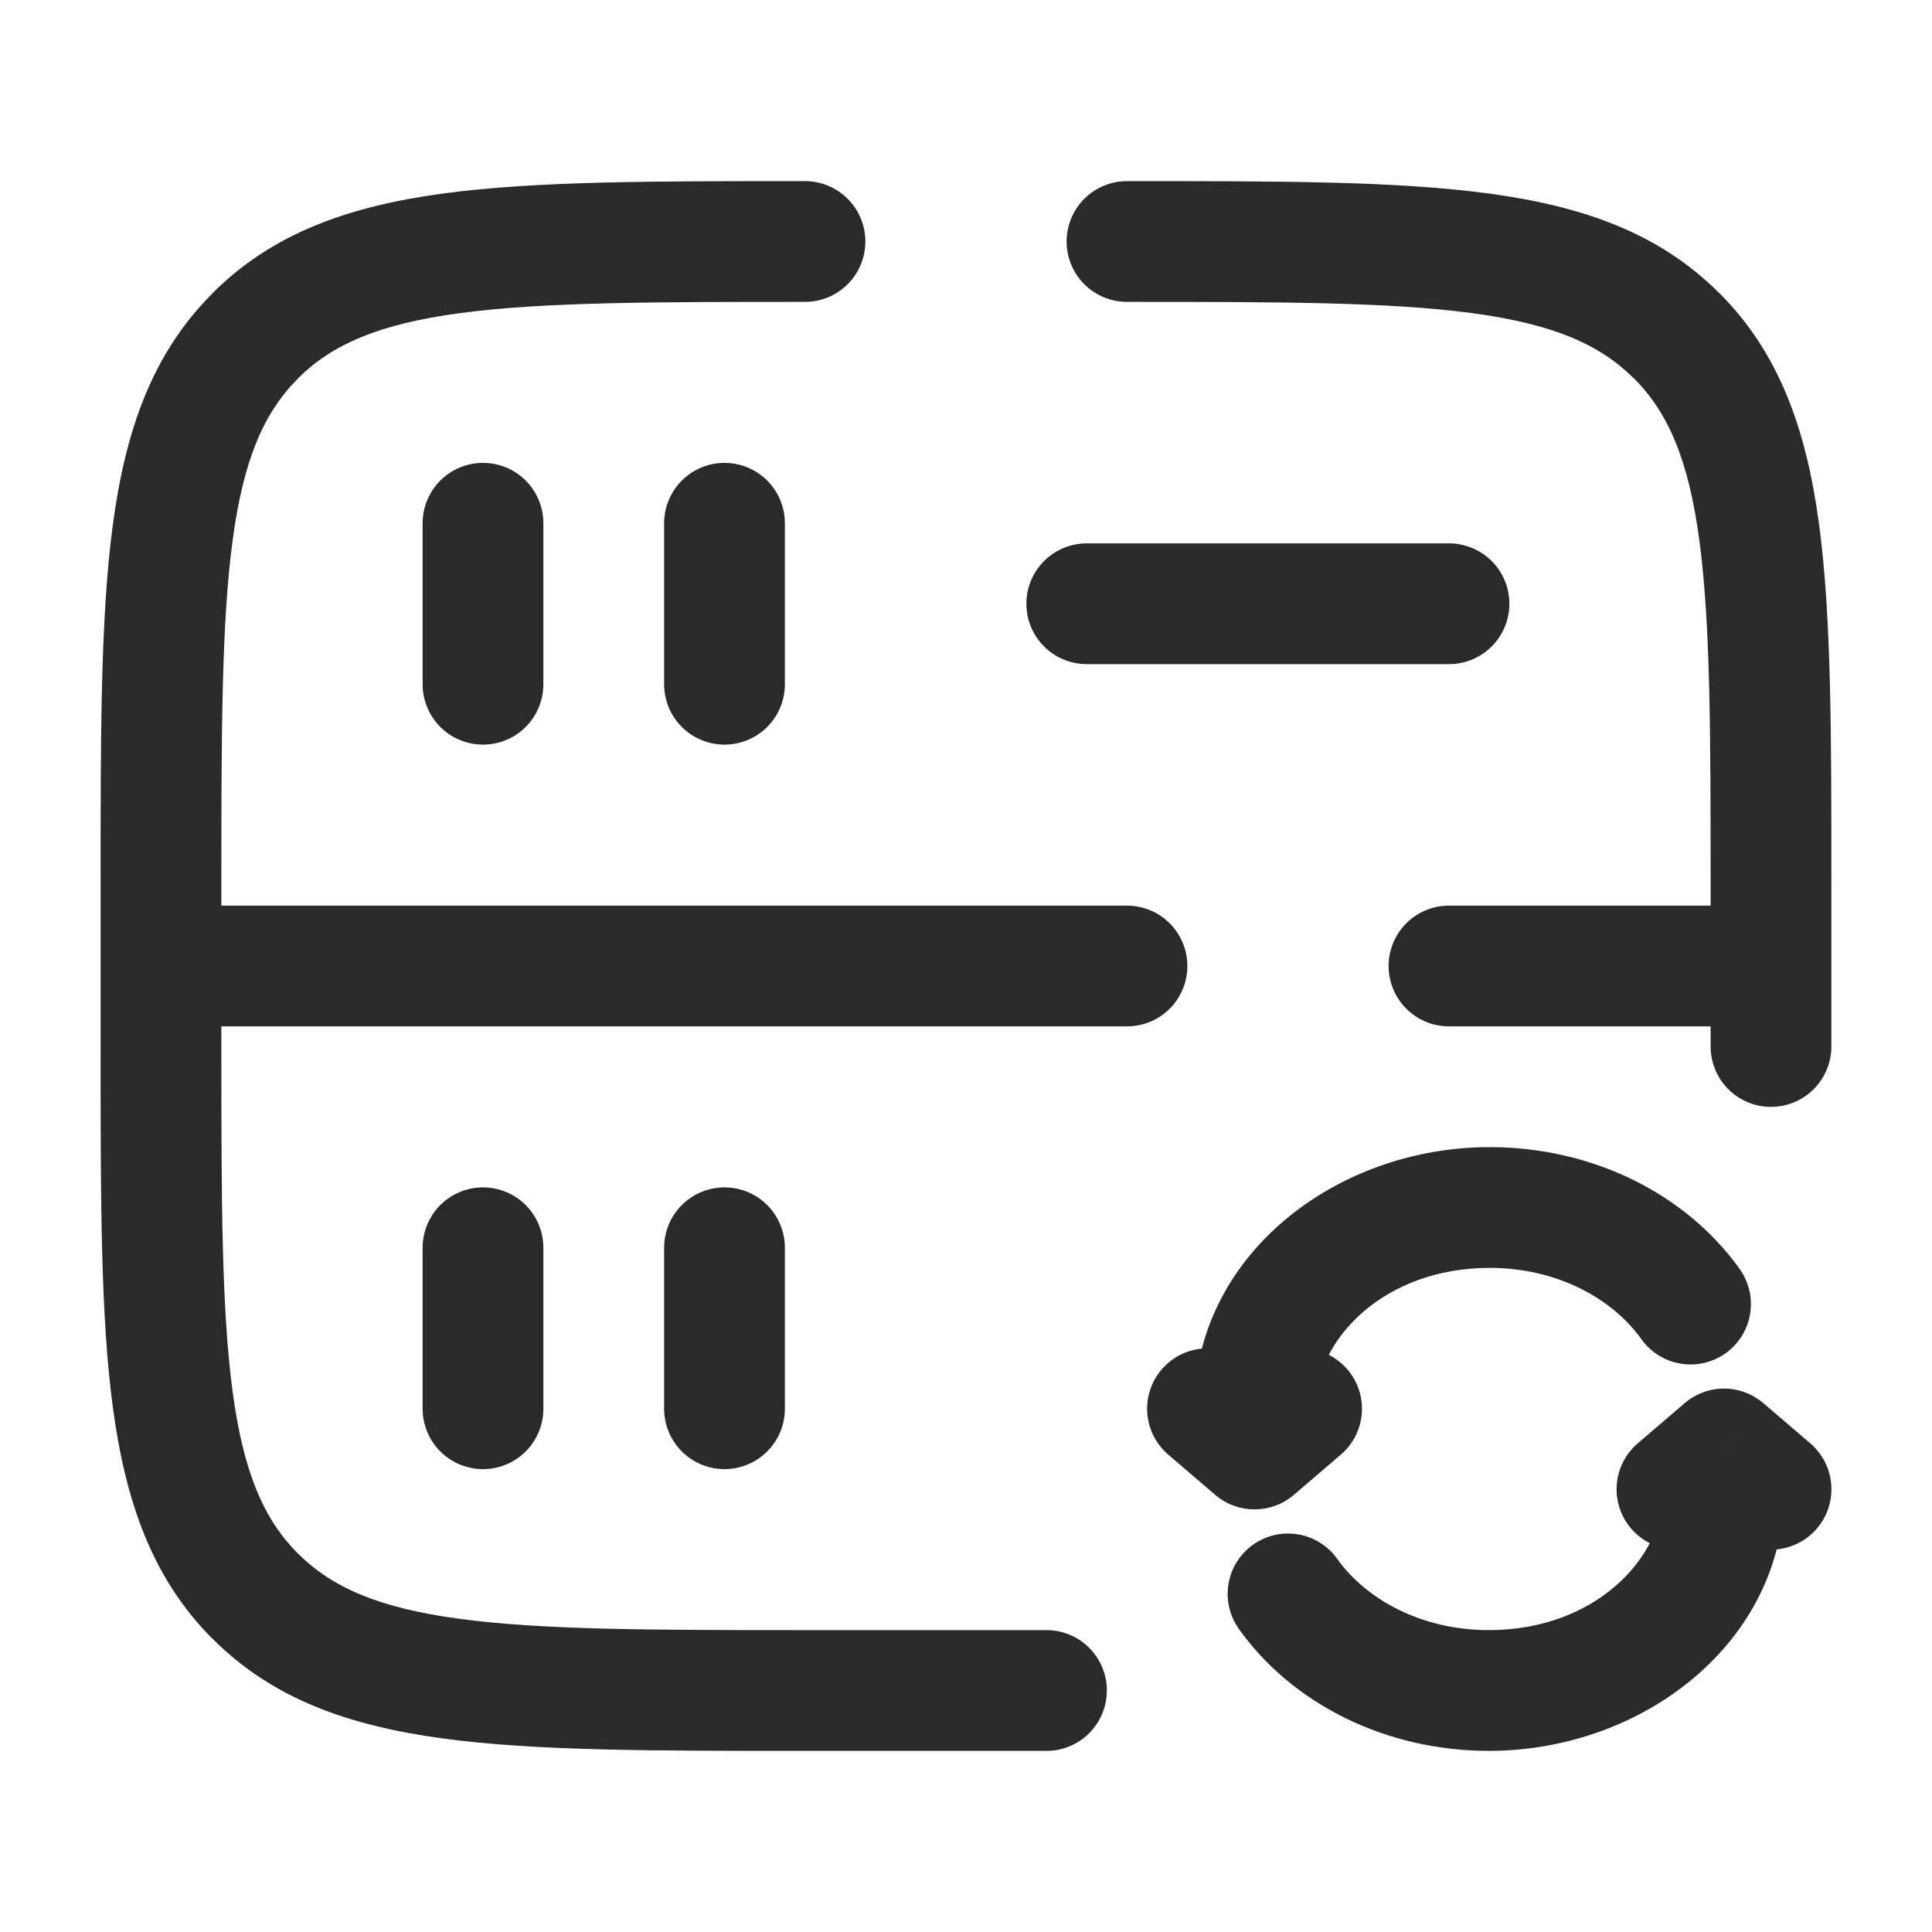
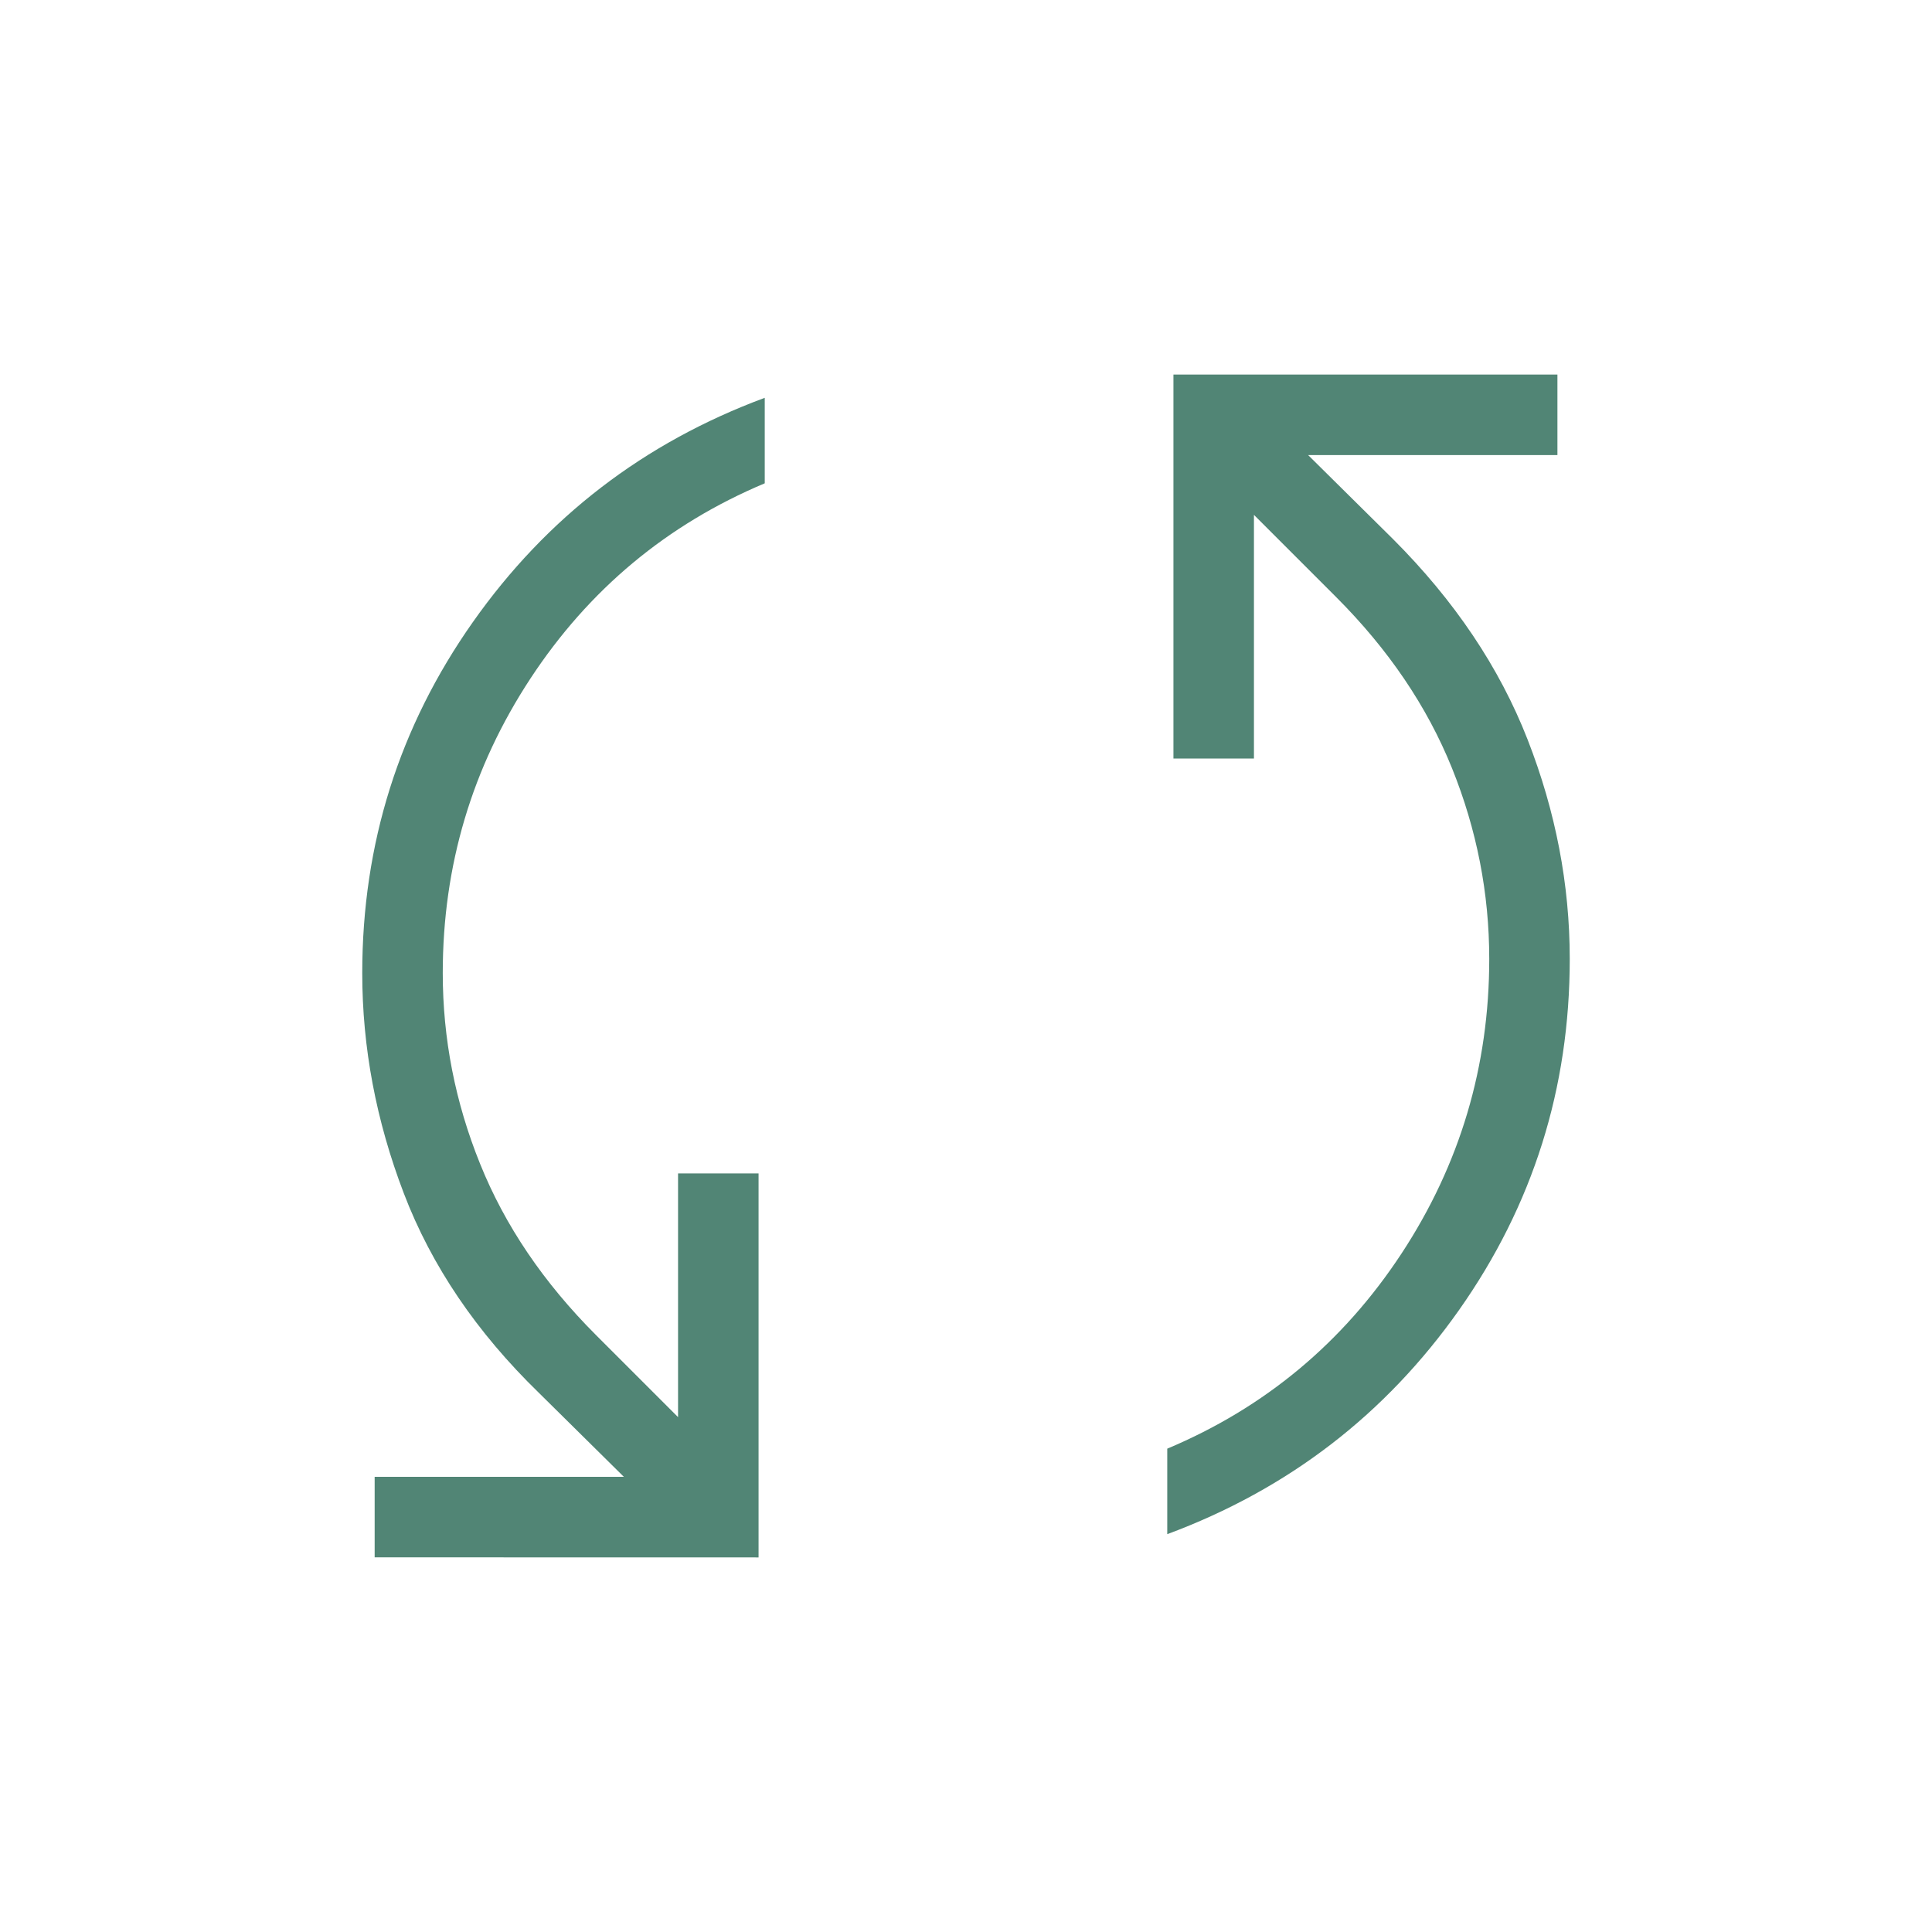
- <svg xmlns="http://www.w3.org/2000/svg" width="80" height="80" viewBox="0 0 80 80" fill="none">
-   <path d="M33.333 12.5C33.996 12.5 34.632 12.237 35.1 11.768C35.569 11.299 35.833 10.663 35.833 10C35.833 9.337 35.569 8.701 35.1 8.232C34.632 7.763 33.996 7.5 33.333 7.5V12.5ZM46.666 7.5C46.003 7.5 45.367 7.763 44.898 8.232C44.429 8.701 44.166 9.337 44.166 10C44.166 10.663 44.429 11.299 44.898 11.768C45.367 12.237 46.003 12.5 46.666 12.5V7.5ZM43.333 72.5C43.996 72.5 44.632 72.237 45.1 71.768C45.569 71.299 45.833 70.663 45.833 70C45.833 69.337 45.569 68.701 45.1 68.232C44.632 67.763 43.996 67.5 43.333 67.5V72.5ZM70.833 43.333C70.833 43.996 71.096 44.632 71.565 45.101C72.034 45.57 72.67 45.833 73.333 45.833C73.996 45.833 74.632 45.57 75.1 45.101C75.569 44.632 75.833 43.996 75.833 43.333H70.833ZM46.666 42.5C47.329 42.5 47.965 42.237 48.434 41.768C48.903 41.299 49.166 40.663 49.166 40C49.166 39.337 48.903 38.701 48.434 38.232C47.965 37.763 47.329 37.5 46.666 37.5V42.5ZM59.999 37.5C59.336 37.5 58.7 37.763 58.232 38.232C57.763 38.701 57.499 39.337 57.499 40C57.499 40.663 57.763 41.299 58.232 41.768C58.7 42.237 59.336 42.5 59.999 42.5V37.5ZM9.166 43.333V40H4.166V43.333H9.166ZM9.166 40V36.667H4.166V40H9.166ZM43.333 67.5H33.333V72.5H43.333V67.5ZM70.833 36.667V40H75.833V36.667H70.833ZM4.166 43.333C4.166 49.547 4.159 54.46 4.676 58.297C5.203 62.203 6.309 65.367 8.803 67.863L12.336 64.33C10.929 62.917 10.083 60.983 9.633 57.63C9.173 54.207 9.166 49.69 9.166 43.333H4.166ZM33.333 67.5C26.976 67.5 22.463 67.493 19.033 67.033C15.683 66.583 13.749 65.737 12.339 64.327L8.806 67.86C11.299 70.36 14.463 71.463 18.369 71.99C22.203 72.507 27.119 72.5 33.333 72.5V67.5ZM46.666 12.5C53.023 12.5 57.539 12.507 60.966 12.967C64.316 13.417 66.249 14.263 67.659 15.673L71.193 12.14C68.699 9.64 65.536 8.537 61.629 8.01C57.796 7.493 52.879 7.5 46.666 7.5V12.5ZM75.833 36.667C75.833 30.453 75.839 25.54 75.323 21.703C74.796 17.797 73.689 14.633 71.196 12.137L67.663 15.67C69.069 17.083 69.916 19.017 70.366 22.37C70.826 25.797 70.833 30.31 70.833 36.667H75.833ZM33.333 7.5C27.119 7.5 22.206 7.493 18.369 8.01C14.463 8.537 11.299 9.643 8.803 12.137L12.336 15.67C13.749 14.263 15.683 13.417 19.036 12.967C22.463 12.507 26.976 12.5 33.333 12.5V7.5ZM9.166 36.667C9.166 30.31 9.173 25.797 9.633 22.367C10.083 19.017 10.929 17.083 12.339 15.673L8.806 12.14C6.306 14.633 5.203 17.797 4.676 21.703C4.159 25.537 4.166 30.453 4.166 36.667H9.166ZM70.833 40V43.333H75.833V40H70.833ZM6.666 42.5H46.666V37.5H6.666V42.5ZM59.999 42.5H73.333V37.5H59.999V42.5Z" fill="#2C2A29" />
-   <path d="M45 25H60M20 58.333V51.667M20 28.333V21.667M30 58.333V51.667M30 28.333V21.667" stroke="#2C2A29" stroke-width="5" stroke-linecap="round" />
-   <path d="M51.948 60L50.321 61.9C51.258 62.7 52.638 62.7 53.575 61.9L51.948 60ZM55.521 60.233C56.025 59.802 56.337 59.189 56.389 58.528C56.44 57.867 56.227 57.212 55.796 56.708C55.365 56.204 54.752 55.892 54.091 55.841C53.43 55.789 52.775 56.002 52.271 56.433L55.521 60.233ZM51.628 56.433C51.124 56.002 50.469 55.788 49.808 55.84C49.147 55.891 48.533 56.203 48.101 56.707C47.67 57.211 47.456 57.865 47.508 58.527C47.559 59.188 47.871 59.802 48.374 60.233L51.628 56.433ZM67.965 55.45C68.349 55.99 68.933 56.355 69.586 56.465C70.24 56.575 70.911 56.421 71.451 56.037C71.991 55.652 72.357 55.069 72.467 54.415C72.577 53.761 72.422 53.09 72.038 52.55L67.965 55.45ZM61.684 47.5C55.304 47.5 49.451 52 49.451 58.333H54.451C54.451 55.463 57.308 52.5 61.684 52.5V47.5ZM49.451 58.333V60H54.451V58.333H49.451ZM53.575 61.9L55.521 60.233L52.271 56.433L50.321 58.1L53.575 61.9ZM53.575 58.1L51.628 56.433L48.374 60.233L50.321 61.9L53.575 58.1ZM72.038 52.55C69.818 49.433 65.941 47.5 61.684 47.5V52.5C64.471 52.5 66.764 53.767 67.965 55.45L72.038 52.55ZM71.385 60L73.014 58.1C72.561 57.712 71.984 57.498 71.388 57.498C70.791 57.498 70.214 57.712 69.761 58.1L71.385 60ZM67.814 59.767C67.311 60.198 66.999 60.811 66.947 61.472C66.895 62.133 67.109 62.788 67.54 63.292C67.971 63.796 68.584 64.108 69.245 64.159C69.906 64.211 70.561 63.998 71.065 63.567L67.814 59.767ZM71.708 63.567C72.212 63.998 72.867 64.212 73.528 64.16C74.189 64.109 74.803 63.797 75.234 63.293C75.666 62.789 75.879 62.135 75.828 61.473C75.777 60.812 75.465 60.198 74.961 59.767L71.708 63.567ZM55.371 64.55C55.181 64.282 54.94 64.055 54.661 63.881C54.383 63.707 54.073 63.589 53.749 63.535C53.426 63.48 53.094 63.49 52.774 63.563C52.454 63.637 52.152 63.773 51.885 63.963C51.617 64.154 51.39 64.395 51.215 64.673C51.041 64.951 50.924 65.261 50.869 65.585C50.815 65.909 50.825 66.24 50.898 66.56C50.972 66.88 51.108 67.183 51.298 67.45L55.371 64.55ZM61.651 72.5C68.031 72.5 73.885 68 73.885 61.667H68.885C68.885 64.537 66.028 67.5 61.651 67.5V72.5ZM73.885 61.667V60H68.885V61.667H73.885ZM69.761 58.1L67.814 59.767L71.065 63.567L73.014 61.9L69.761 58.1ZM69.761 61.9L71.708 63.567L74.961 59.767L73.014 58.1L69.761 61.9ZM51.298 67.45C53.518 70.567 57.395 72.5 61.651 72.5V67.5C58.865 67.5 56.571 66.233 55.371 64.55L51.298 67.45Z" fill="#2C2A29" />
+ <svg xmlns="http://www.w3.org/2000/svg" width="100" height="100" viewBox="0 0 100 100" fill="none">
+   <path d="M19.392 80.608V76.441H32.292L27.9 72.1C24.664 68.958 22.331 65.512 20.9 61.762C19.467 58.012 18.75 54.215 18.75 50.37C18.75 43.676 20.658 37.619 24.475 32.2C28.292 26.78 33.328 22.911 39.583 20.591V25.016C34.528 27.141 30.486 30.508 27.458 35.116C24.431 39.725 22.917 44.808 22.917 50.366C22.917 53.761 23.561 57.053 24.85 60.241C26.136 63.436 28.136 66.39 30.85 69.104L35.096 73.35V60.737H39.263V80.612L19.392 80.608ZM60.417 79.408V74.983C65.472 72.858 69.514 69.491 72.542 64.883C75.569 60.275 77.083 55.191 77.083 49.633C77.083 46.239 76.44 42.947 75.154 39.758C73.865 36.564 71.865 33.611 69.154 30.9L64.904 26.65V39.262H60.737V19.387H80.612V23.554H67.708L72.1 27.9C75.289 31.089 77.611 34.547 79.067 38.275C80.522 42 81.25 45.786 81.25 49.633C81.25 56.328 79.342 62.383 75.525 67.8C71.708 73.216 66.672 77.086 60.417 79.408Z" fill="#518575" />
</svg>
